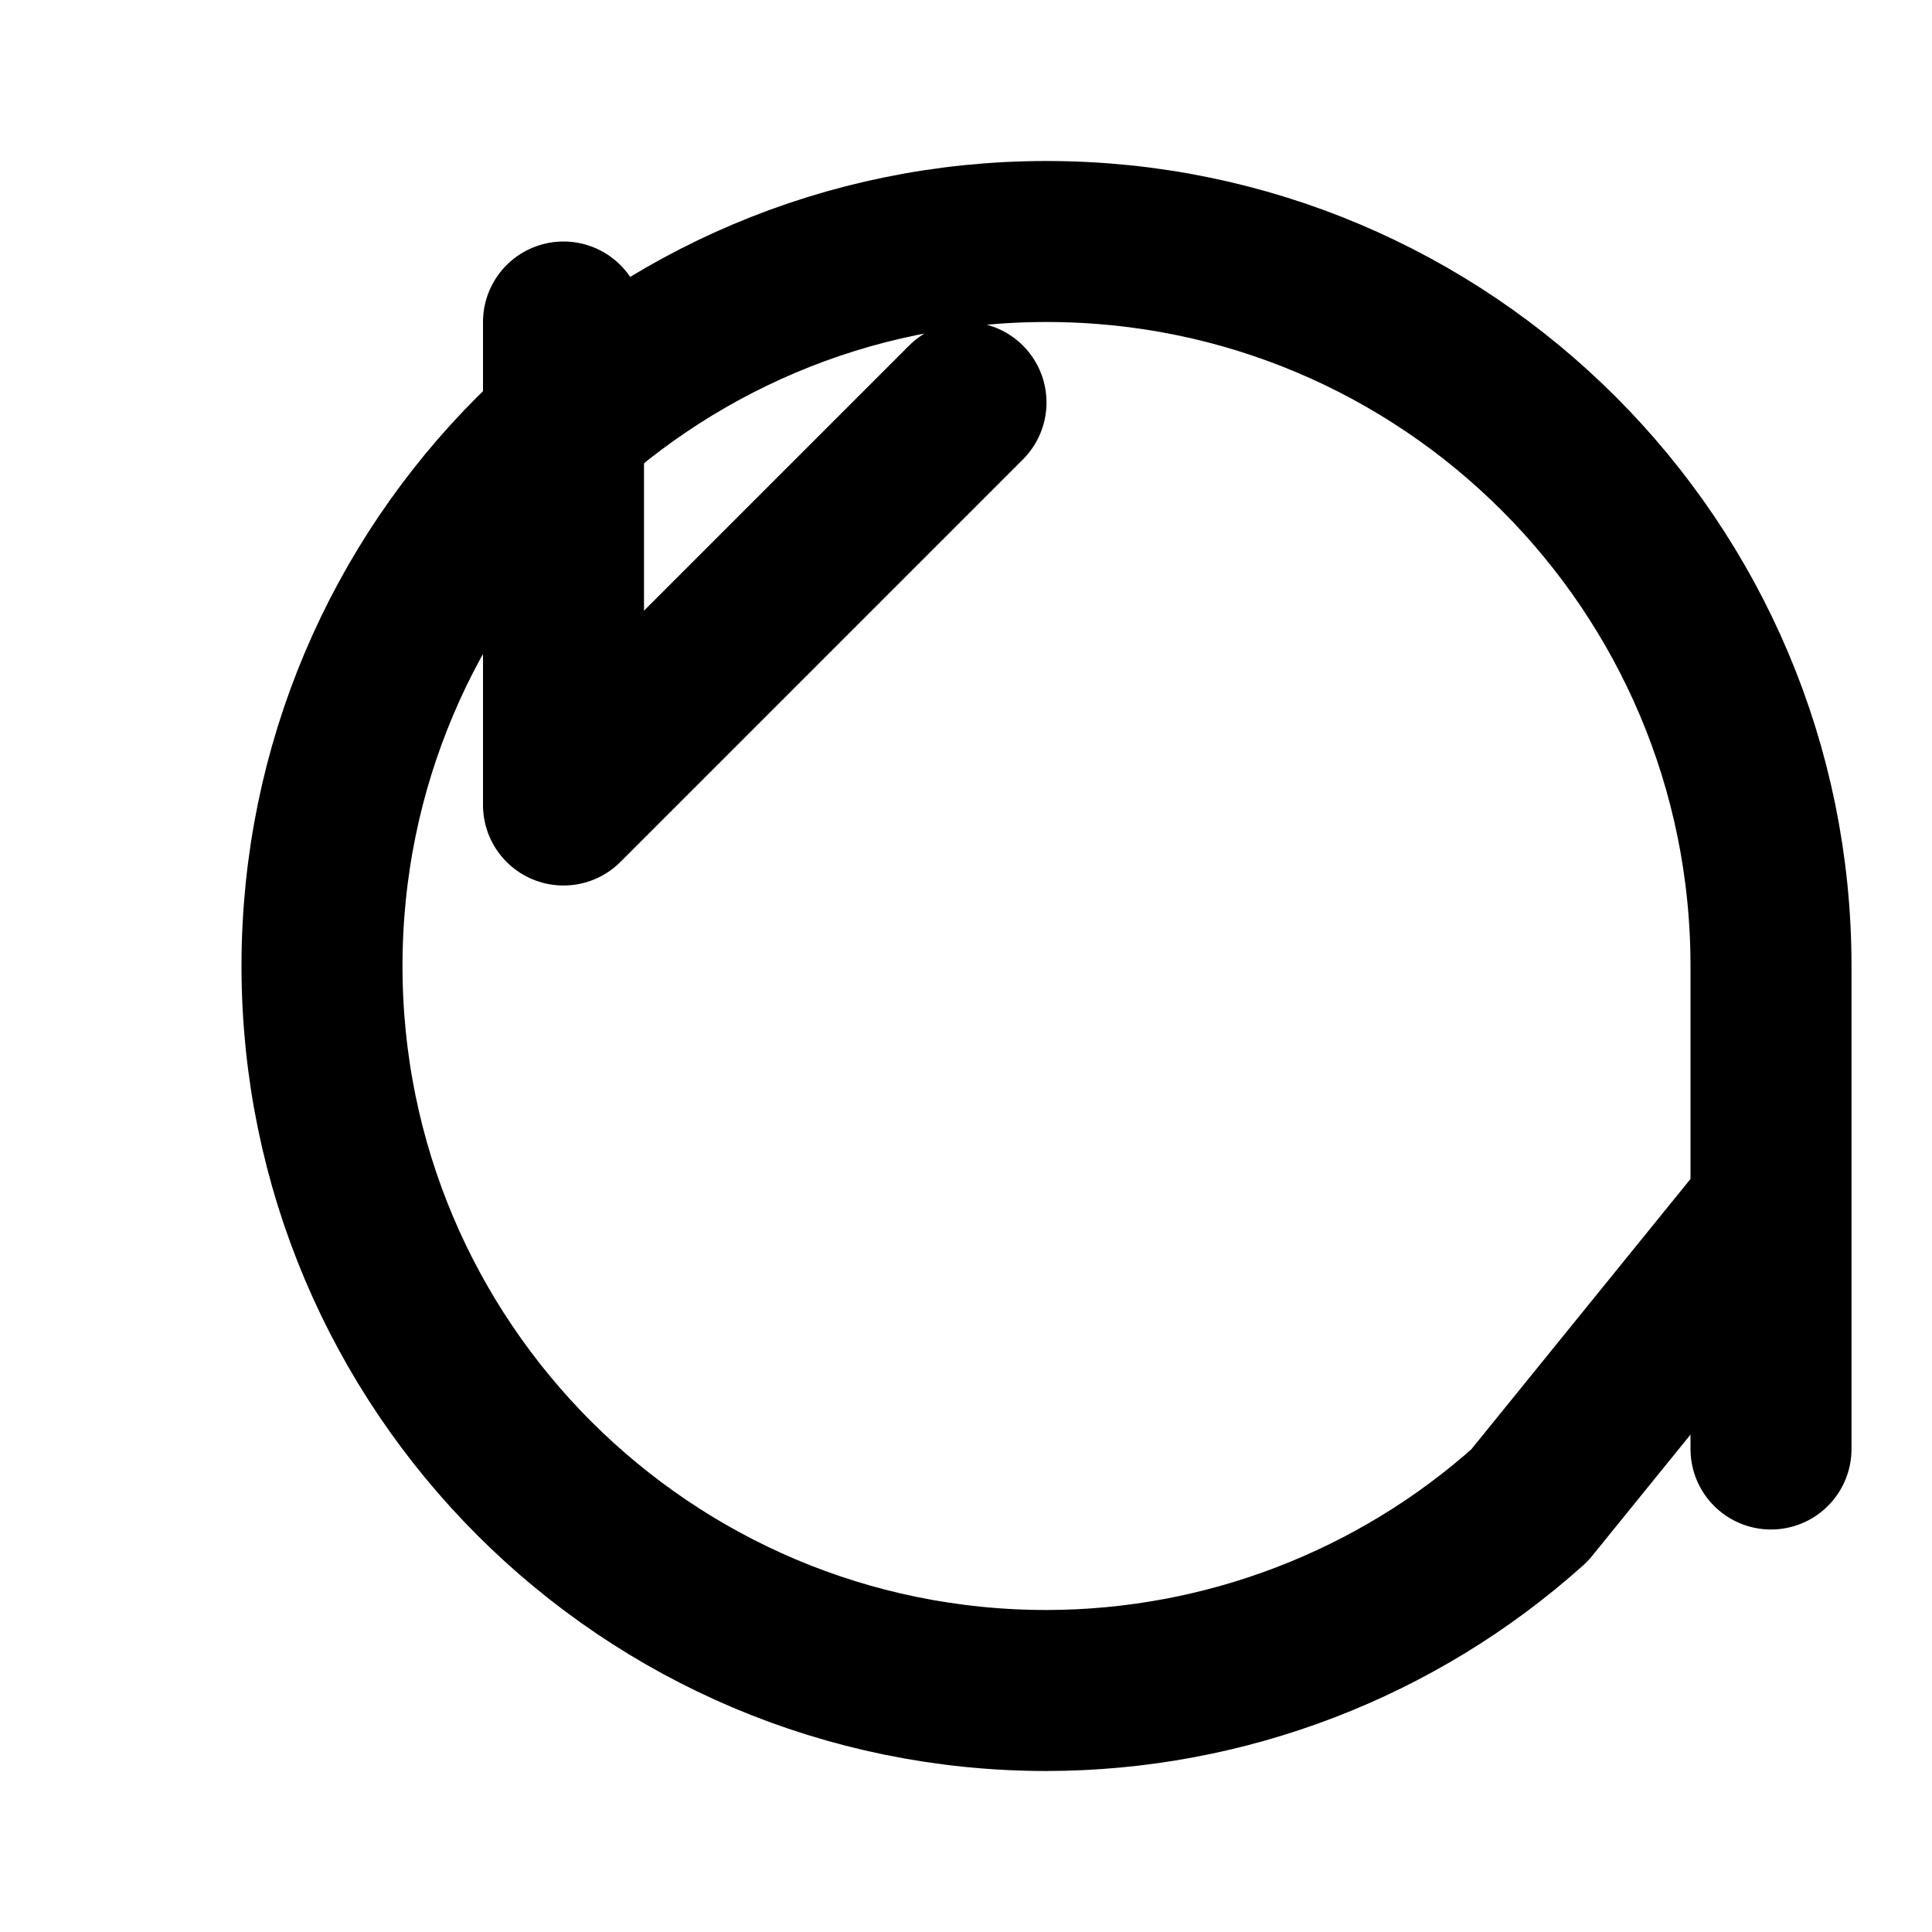
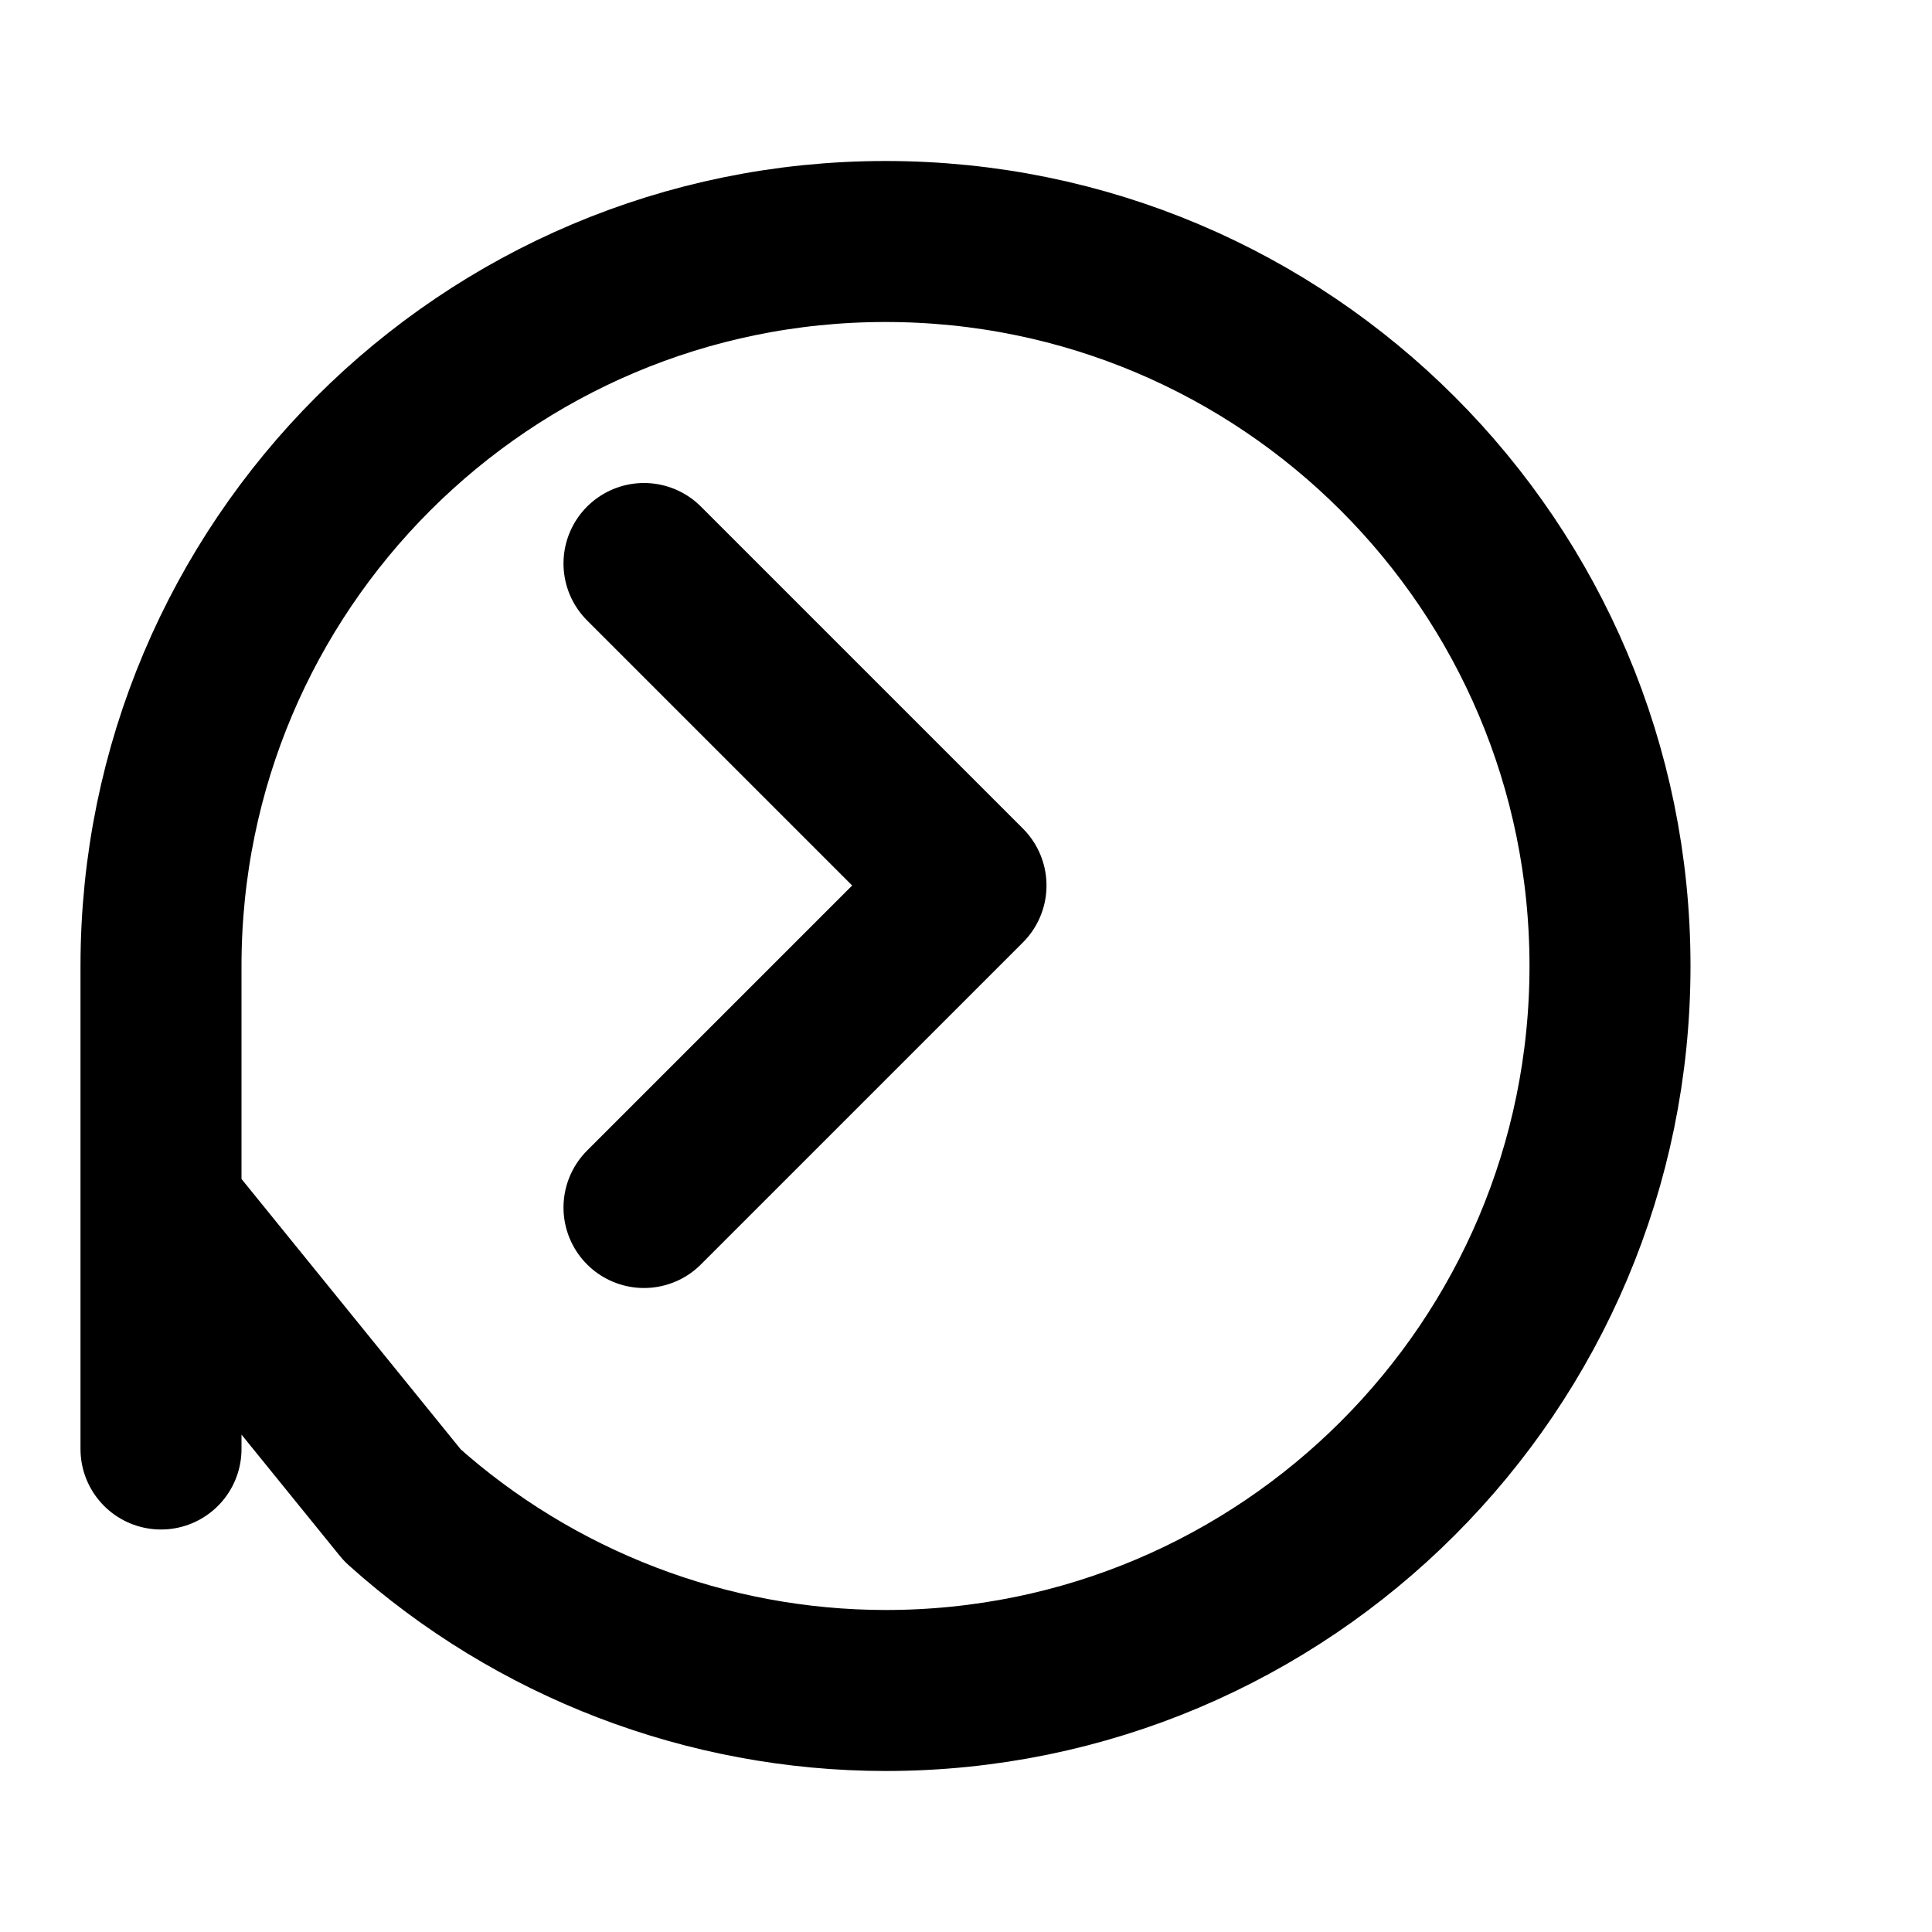
- <svg xmlns="http://www.w3.org/2000/svg" width="24" height="24" viewBox="0 0 24 24" fill="none" stroke="currentColor" stroke-width="2" stroke-linecap="round" stroke-linejoin="round">
-   <path d="M7 4v6l5-5" />
-   <path d="M22 18v-6a9 9 0 1 0-9 9 9 9 0 0 0 6-2.3L22 15" />
+ <svg xmlns="http://www.w3.org/2000/svg" viewBox="0 0 24 24" fill="none" stroke="currentColor" stroke-width="2" stroke-linecap="round" stroke-linejoin="round">
+   <path d="M2 18v-6a9 9 0 1 1 9 9 9 9 0 0 1-6-2.3L2 15" />
+   <path d="M8 15l4-4-4-4" />
</svg>
